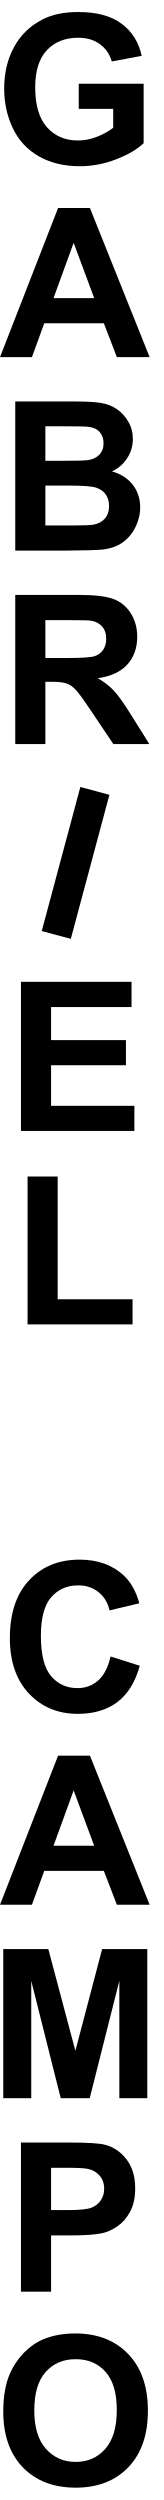
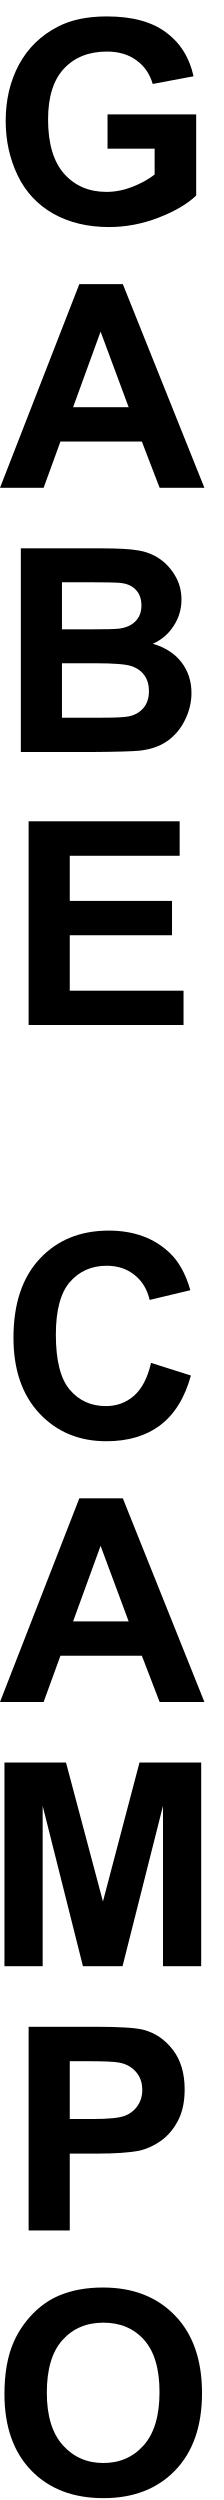
- <svg xmlns="http://www.w3.org/2000/svg" width="11" height="168" viewBox="0 0 11 168" fill="none">
+ <svg xmlns="http://www.w3.org/2000/svg" width="11" height="123" viewBox="0 0 11 123" fill="none">
  <path d="M5.291 7.315V5.627H9.652V9.619C9.229 10.029 8.613 10.392 7.807 10.706C7.005 11.016 6.191 11.171 5.366 11.171C4.318 11.171 3.404 10.952 2.625 10.515C1.846 10.073 1.26 9.444 0.868 8.628C0.476 7.808 0.28 6.917 0.28 5.955C0.28 4.911 0.499 3.984 0.937 3.173C1.374 2.362 2.014 1.74 2.857 1.307C3.5 0.974 4.3 0.808 5.257 0.808C6.501 0.808 7.472 1.07 8.169 1.594C8.871 2.113 9.322 2.833 9.522 3.754L7.513 4.13C7.371 3.638 7.105 3.25 6.713 2.968C6.326 2.681 5.84 2.537 5.257 2.537C4.373 2.537 3.669 2.817 3.145 3.378C2.625 3.938 2.365 4.77 2.365 5.873C2.365 7.062 2.63 7.956 3.158 8.553C3.687 9.145 4.38 9.441 5.236 9.441C5.66 9.441 6.084 9.359 6.508 9.195C6.936 9.027 7.303 8.824 7.608 8.587V7.315H5.291Z" fill="black" />
  <path d="M10.056 24H7.854L6.979 21.724H2.974L2.146 24H0L3.903 13.979H6.043L10.056 24ZM6.33 20.035L4.949 16.316L3.596 20.035H6.33Z" fill="black" />
  <path d="M1.025 26.979H5.031C5.824 26.979 6.414 27.013 6.802 27.081C7.194 27.145 7.542 27.282 7.848 27.491C8.158 27.701 8.415 27.981 8.62 28.332C8.825 28.678 8.928 29.068 8.928 29.501C8.928 29.97 8.8 30.401 8.545 30.793C8.294 31.185 7.952 31.479 7.52 31.675C8.13 31.852 8.6 32.156 8.928 32.584C9.256 33.012 9.42 33.516 9.42 34.095C9.42 34.55 9.313 34.995 9.099 35.428C8.889 35.856 8.6 36.2 8.23 36.46C7.866 36.715 7.415 36.872 6.877 36.932C6.54 36.968 5.726 36.991 4.437 37H1.025V26.979ZM3.049 28.646V30.964H4.375C5.163 30.964 5.653 30.953 5.845 30.93C6.191 30.889 6.462 30.77 6.658 30.574C6.859 30.374 6.959 30.112 6.959 29.788C6.959 29.478 6.872 29.227 6.699 29.036C6.531 28.84 6.278 28.722 5.94 28.681C5.74 28.658 5.163 28.646 4.211 28.646H3.049ZM3.049 32.632V35.312H4.922C5.651 35.312 6.114 35.291 6.31 35.25C6.61 35.195 6.854 35.063 7.041 34.853C7.232 34.639 7.328 34.355 7.328 33.999C7.328 33.698 7.255 33.443 7.109 33.233C6.964 33.024 6.752 32.871 6.474 32.775C6.2 32.68 5.603 32.632 4.683 32.632H3.049Z" fill="black" />
-   <path d="M1.025 50V39.978H5.284C6.355 39.978 7.132 40.07 7.615 40.252C8.103 40.43 8.493 40.749 8.784 41.209C9.076 41.669 9.222 42.196 9.222 42.788C9.222 43.54 9.001 44.162 8.559 44.654C8.117 45.142 7.456 45.45 6.576 45.577C7.014 45.832 7.374 46.113 7.656 46.418C7.943 46.723 8.328 47.266 8.812 48.045L10.035 50H7.615L6.152 47.819C5.633 47.04 5.277 46.55 5.086 46.35C4.895 46.145 4.692 46.005 4.478 45.933C4.263 45.855 3.924 45.816 3.459 45.816H3.049V50H1.025ZM3.049 44.217H4.546C5.517 44.217 6.123 44.176 6.364 44.094C6.606 44.012 6.795 43.87 6.932 43.67C7.068 43.469 7.137 43.219 7.137 42.918C7.137 42.581 7.046 42.31 6.863 42.105C6.686 41.895 6.433 41.763 6.104 41.708C5.94 41.685 5.448 41.674 4.628 41.674H3.049V44.217Z" fill="black" />
-   <path d="M1.408 76V65.978H8.839V67.674H3.432V69.895H8.463V71.584H3.432V74.311H9.03V76H1.408Z" fill="black" />
-   <path d="M1.853 89V79.061H3.876V87.311H8.907V89H1.853Z" fill="black" />
-   <path d="M7.431 111.315L9.393 111.938C9.092 113.031 8.59 113.845 7.889 114.378C7.191 114.907 6.305 115.171 5.229 115.171C3.899 115.171 2.805 114.717 1.948 113.811C1.091 112.899 0.663 111.655 0.663 110.078C0.663 108.41 1.094 107.116 1.955 106.195C2.816 105.27 3.949 104.808 5.353 104.808C6.578 104.808 7.574 105.17 8.34 105.895C8.796 106.323 9.137 106.938 9.365 107.74L7.362 108.219C7.244 107.699 6.995 107.289 6.617 106.988C6.243 106.688 5.788 106.537 5.25 106.537C4.507 106.537 3.903 106.804 3.438 107.337C2.978 107.87 2.748 108.734 2.748 109.928C2.748 111.195 2.976 112.097 3.432 112.635C3.887 113.173 4.48 113.441 5.209 113.441C5.747 113.441 6.209 113.271 6.597 112.929C6.984 112.587 7.262 112.049 7.431 111.315Z" fill="black" />
-   <path d="M10.056 128H7.854L6.979 125.724H2.974L2.146 128H0L3.903 117.979H6.043L10.056 128ZM6.33 124.035L4.949 120.316L3.596 124.035H6.33Z" fill="black" />
-   <path d="M0.219 141V130.979H3.247L5.065 137.814L6.863 130.979H9.898V141H8.019V133.111L6.029 141H4.081L2.099 133.111V141H0.219Z" fill="black" />
-   <path d="M1.408 154V143.979H4.655C5.886 143.979 6.688 144.029 7.062 144.129C7.636 144.279 8.117 144.607 8.504 145.113C8.891 145.615 9.085 146.264 9.085 147.062C9.085 147.677 8.973 148.194 8.75 148.613C8.527 149.033 8.242 149.363 7.896 149.604C7.554 149.841 7.205 149.999 6.85 150.076C6.367 150.172 5.667 150.22 4.751 150.22H3.432V154H1.408ZM3.432 145.674V148.518H4.539C5.337 148.518 5.87 148.465 6.139 148.36C6.408 148.256 6.617 148.091 6.768 147.868C6.923 147.645 7 147.385 7 147.089C7 146.724 6.893 146.424 6.679 146.187C6.465 145.95 6.193 145.801 5.865 145.742C5.624 145.697 5.138 145.674 4.409 145.674H3.432Z" fill="black" />
-   <path d="M0.219 162.051C0.219 161.03 0.371 160.173 0.677 159.48C0.905 158.97 1.215 158.512 1.606 158.106C2.003 157.701 2.436 157.4 2.905 157.204C3.53 156.94 4.25 156.808 5.065 156.808C6.542 156.808 7.722 157.266 8.606 158.182C9.495 159.098 9.939 160.371 9.939 162.003C9.939 163.621 9.5 164.888 8.62 165.804C7.741 166.715 6.565 167.171 5.093 167.171C3.603 167.171 2.418 166.717 1.538 165.811C0.659 164.899 0.219 163.646 0.219 162.051ZM2.304 161.982C2.304 163.117 2.566 163.979 3.09 164.566C3.614 165.15 4.279 165.441 5.086 165.441C5.893 165.441 6.553 165.152 7.068 164.573C7.588 163.99 7.848 163.117 7.848 161.955C7.848 160.807 7.595 159.95 7.089 159.385C6.588 158.82 5.92 158.537 5.086 158.537C4.252 158.537 3.58 158.824 3.069 159.398C2.559 159.968 2.304 160.829 2.304 161.982Z" fill="black" />
-   <path d="M2.805 62.567L5.399 52.887L7.353 53.41L4.759 63.09L2.805 62.567Z" fill="black" />
+   <path d="M1.408 50.43V40.408H8.839V42.104H3.432V44.325H8.463V46.014H3.432V48.742H9.03V50.43H1.408Z" fill="black" />
+   <path d="M7.431 67.054L9.393 67.676C9.092 68.769 8.59 69.583 7.889 70.116C7.191 70.645 6.305 70.909 5.229 70.909C3.899 70.909 2.805 70.456 1.948 69.549C1.091 68.637 0.663 67.393 0.663 65.816C0.663 64.148 1.094 62.854 1.955 61.933C2.816 61.008 3.949 60.546 5.353 60.546C6.578 60.546 7.574 60.908 8.34 61.633C8.796 62.061 9.137 62.676 9.365 63.478L7.362 63.957C7.244 63.437 6.995 63.027 6.617 62.726C6.243 62.426 5.788 62.275 5.25 62.275C4.507 62.275 3.903 62.542 3.438 63.075C2.978 63.608 2.748 64.472 2.748 65.666C2.748 66.933 2.976 67.835 3.432 68.373C3.887 68.911 4.48 69.18 5.209 69.18C5.747 69.18 6.209 69.009 6.597 68.667C6.984 68.325 7.262 67.787 7.431 67.054Z" fill="black" />
+   <path d="M10.056 83.738H7.854L6.979 81.462H2.974L2.146 83.738H0L3.903 73.717H6.043L10.056 83.738ZM6.33 79.773L4.949 76.055L3.596 79.773H6.33Z" fill="black" />
+   <path d="M0.219 96.738V86.717H3.247L5.065 93.553L6.863 86.717H9.898V96.738H8.019V88.849L6.029 96.738H4.081L2.099 88.849V96.738H0.219Z" fill="black" />
+   <path d="M1.408 109.738V99.717H4.655C5.886 99.717 6.688 99.767 7.062 99.867C7.636 100.017 8.117 100.346 8.504 100.851C8.891 101.353 9.085 102.002 9.085 102.8C9.085 103.415 8.973 103.932 8.75 104.351C8.527 104.771 8.242 105.101 7.896 105.343C7.554 105.58 7.205 105.737 6.85 105.814C6.367 105.91 5.667 105.958 4.751 105.958H3.432V109.738H1.408ZM3.432 101.412V104.256H4.539C5.337 104.256 5.87 104.203 6.139 104.098C6.408 103.994 6.617 103.83 6.768 103.606C6.923 103.383 7 103.123 7 102.827C7 102.462 6.893 102.162 6.679 101.925C6.465 101.688 6.193 101.54 5.865 101.48C5.624 101.435 5.138 101.412 4.409 101.412H3.432Z" fill="black" />
+   <path d="M0.219 117.789C0.219 116.768 0.371 115.911 0.677 115.219C0.905 114.708 1.215 114.25 1.606 113.845C2.003 113.439 2.436 113.138 2.905 112.942C3.53 112.678 4.25 112.546 5.065 112.546C6.542 112.546 7.722 113.004 8.606 113.92C9.495 114.836 9.939 116.11 9.939 117.741C9.939 119.359 9.5 120.626 8.62 121.542C7.741 122.453 6.565 122.909 5.093 122.909C3.603 122.909 2.418 122.456 1.538 121.549C0.659 120.637 0.219 119.384 0.219 117.789ZM2.304 117.721C2.304 118.855 2.566 119.717 3.09 120.305C3.614 120.888 4.279 121.18 5.086 121.18C5.893 121.18 6.553 120.89 7.068 120.311C7.588 119.728 7.848 118.855 7.848 117.693C7.848 116.545 7.595 115.688 7.089 115.123C6.588 114.558 5.92 114.275 5.086 114.275C4.252 114.275 3.58 114.562 3.069 115.137C2.559 115.706 2.304 116.568 2.304 117.721Z" fill="black" />
</svg>
